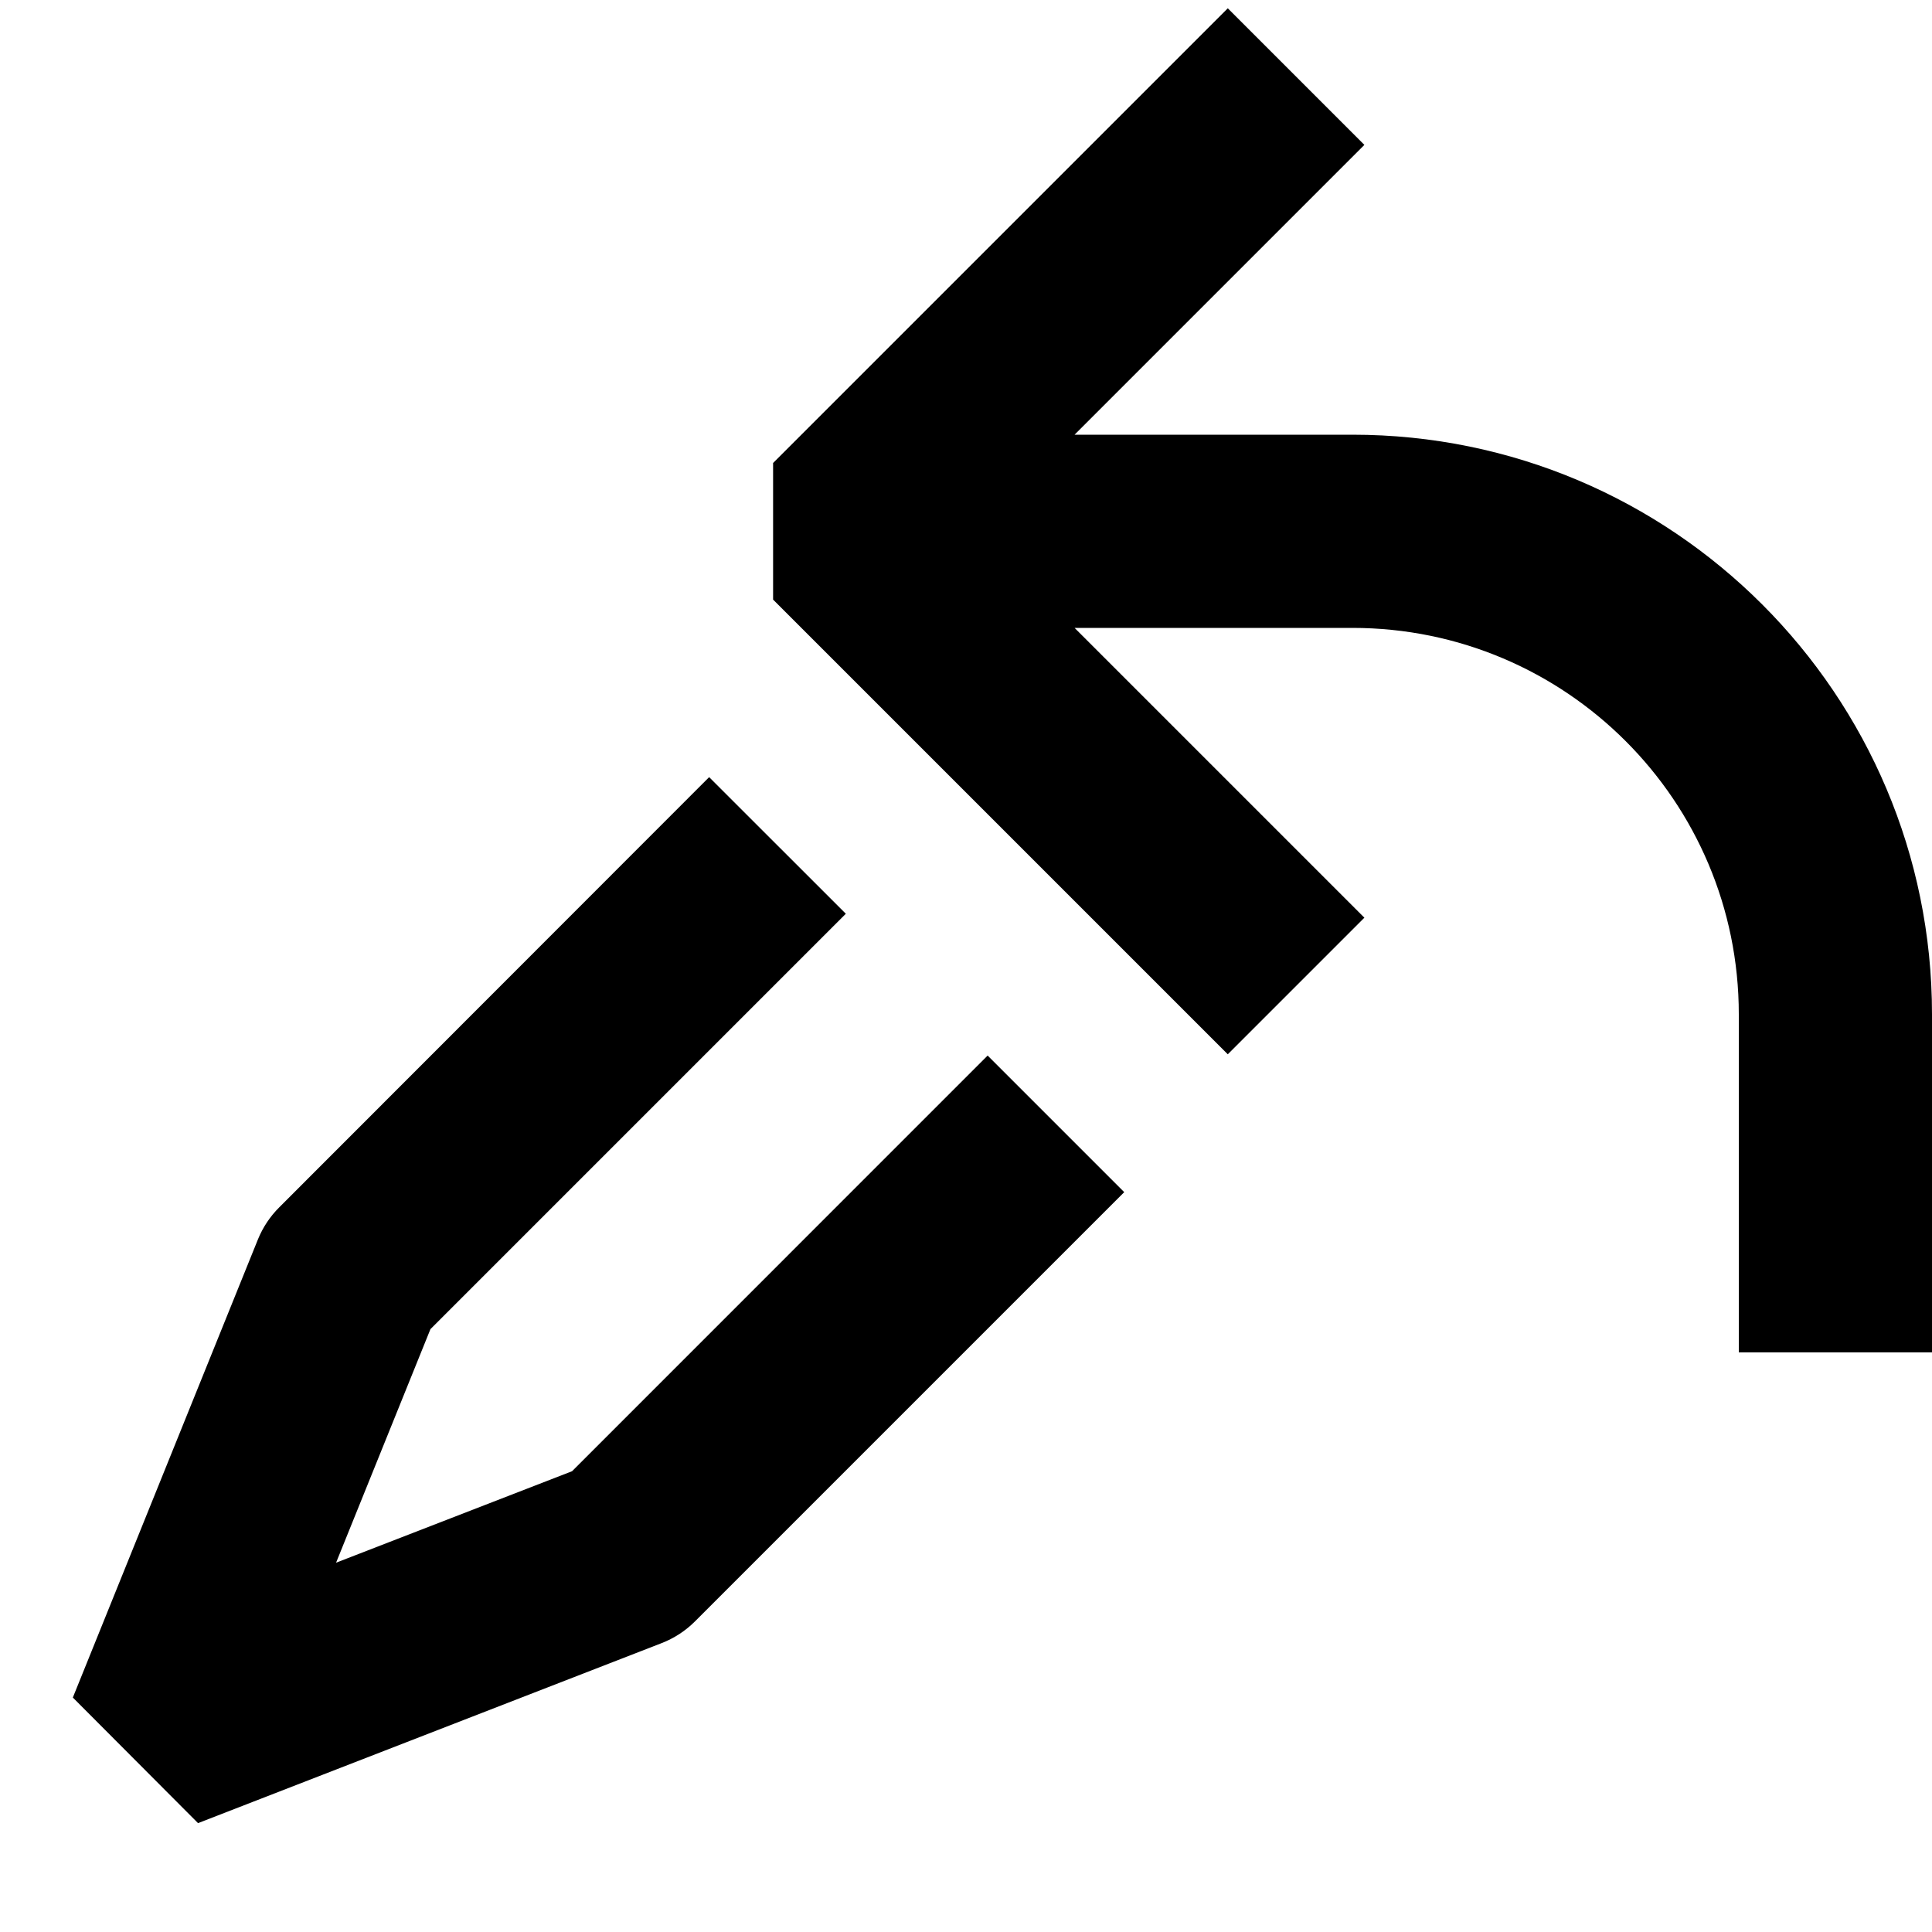
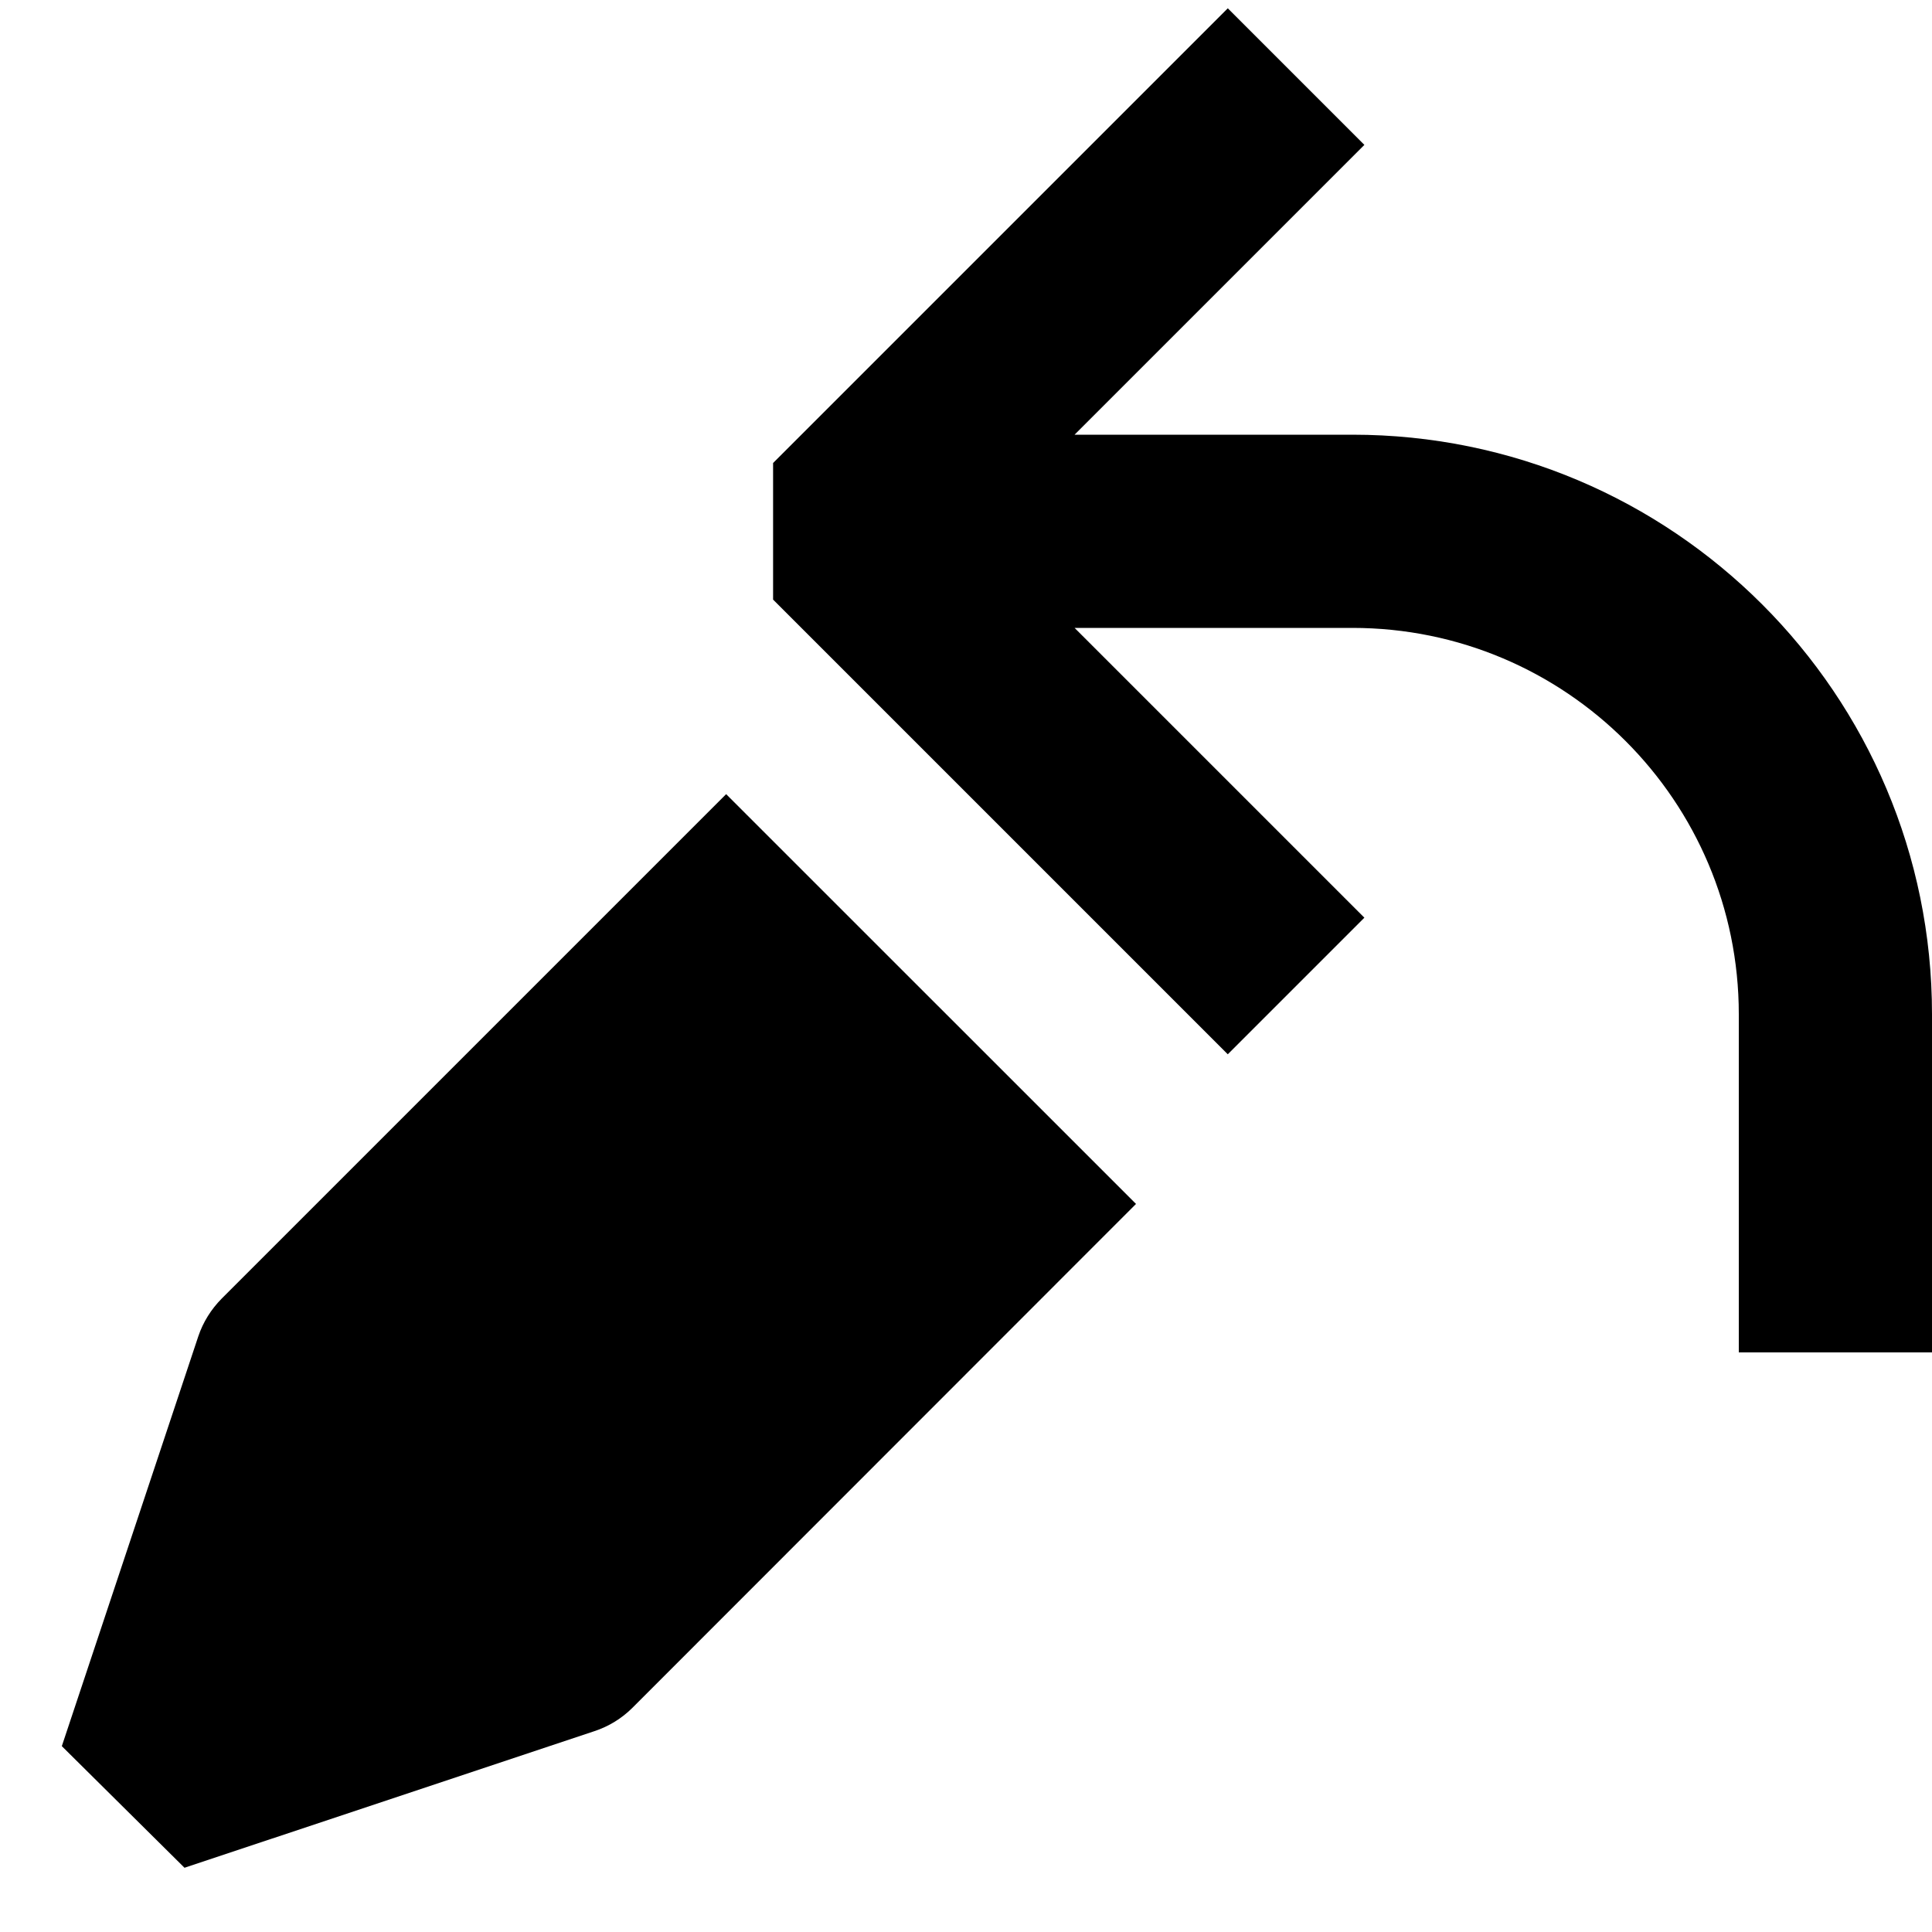
<svg xmlns="http://www.w3.org/2000/svg" width="20" height="20" viewBox="0 0 20 20">
-   <path d="m8.756 9.459-4.3 4.3-.977 2.418 2.443-.947 4.302-4.303 1.414 1.414-4.444 4.444a1 1 0 0 1-.346.225L2.05 18.873l-1.296-1.3 1.917-4.745a1 1 0 0 1 .22-.33l4.45-4.453zM14.124 1.5l-3 3H14a6 6 0 0 1 6 6V14h-2v-3.5a4 4 0 0 0-4-4h-2.876l3 3-1.414 1.414-4.707-4.707V4.793L12.71.086z" />
+   <path d="m11.76 12.463-5.213 5.216a1 1 0 0 1-.394.242L1.91 19.335.64 18.076l1.413-4.243c.049-.146.133-.28.242-.39l5.222-5.222zM14.124 1.5l-3 3H14a6 6 0 0 1 6 6V14h-2v-3.5a4 4 0 0 0-4-4h-2.876l3 3-1.414 1.414-4.707-4.707V4.793L12.71.086z" />
</svg>
